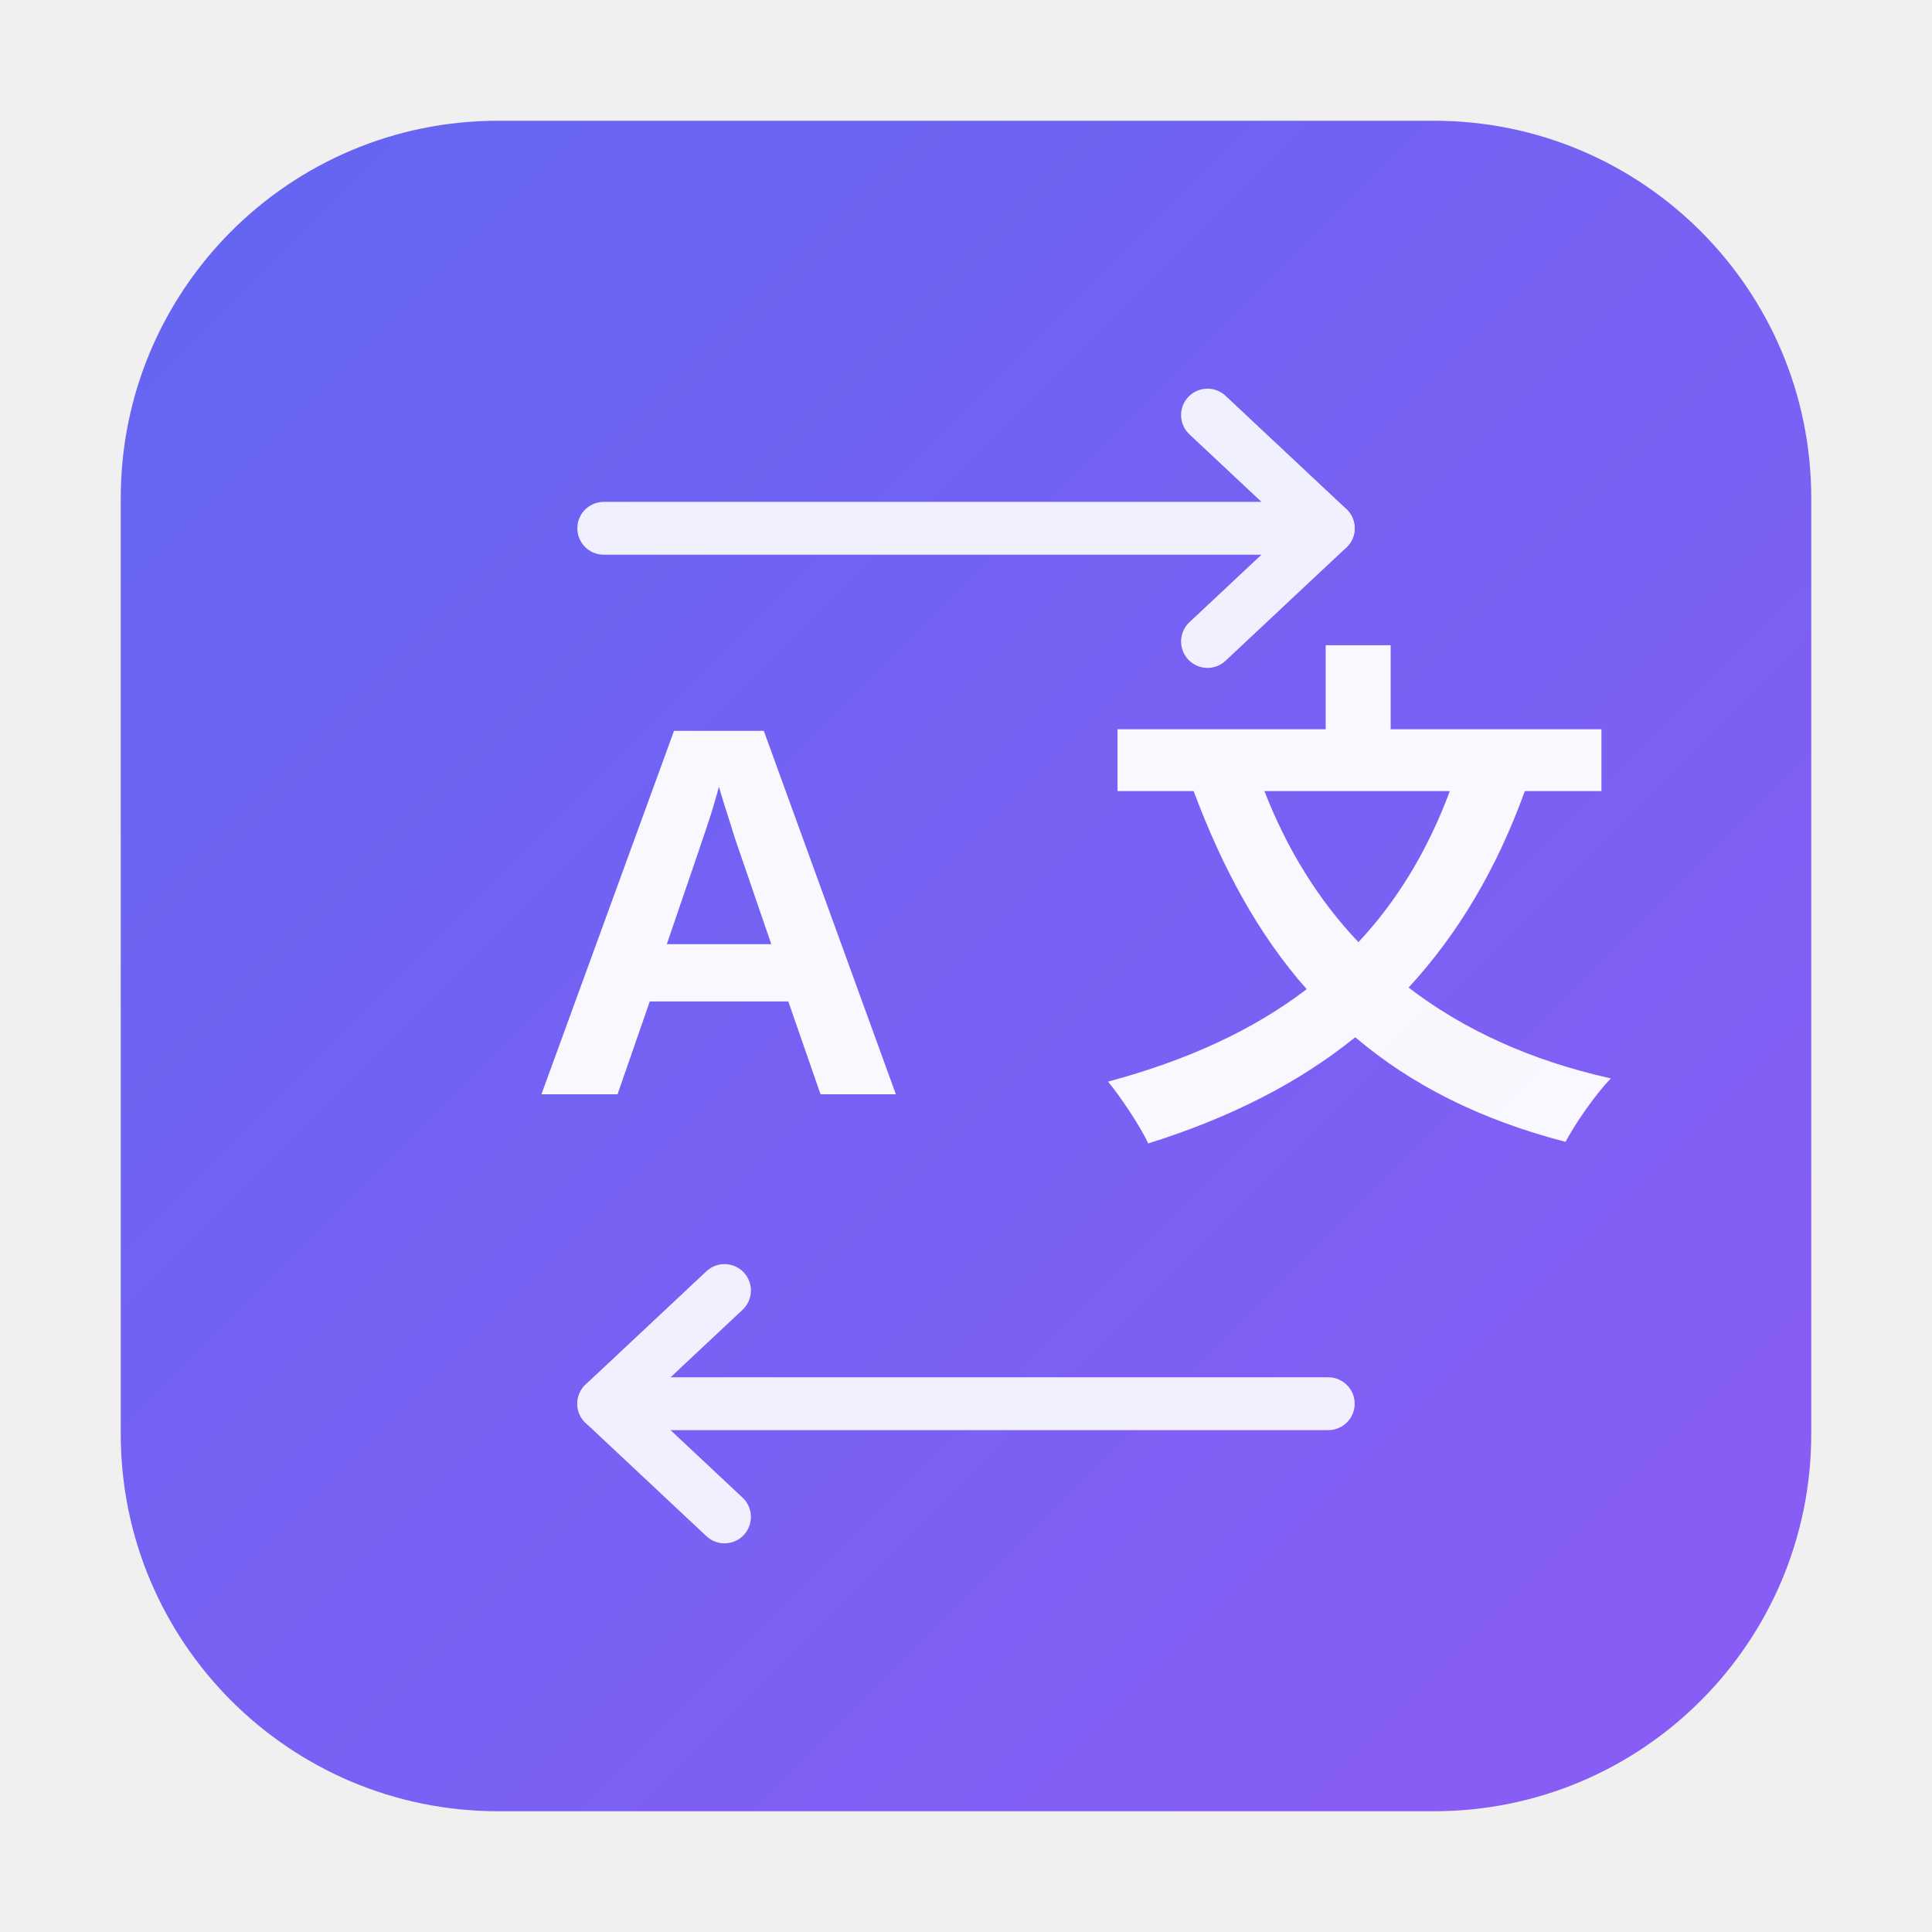
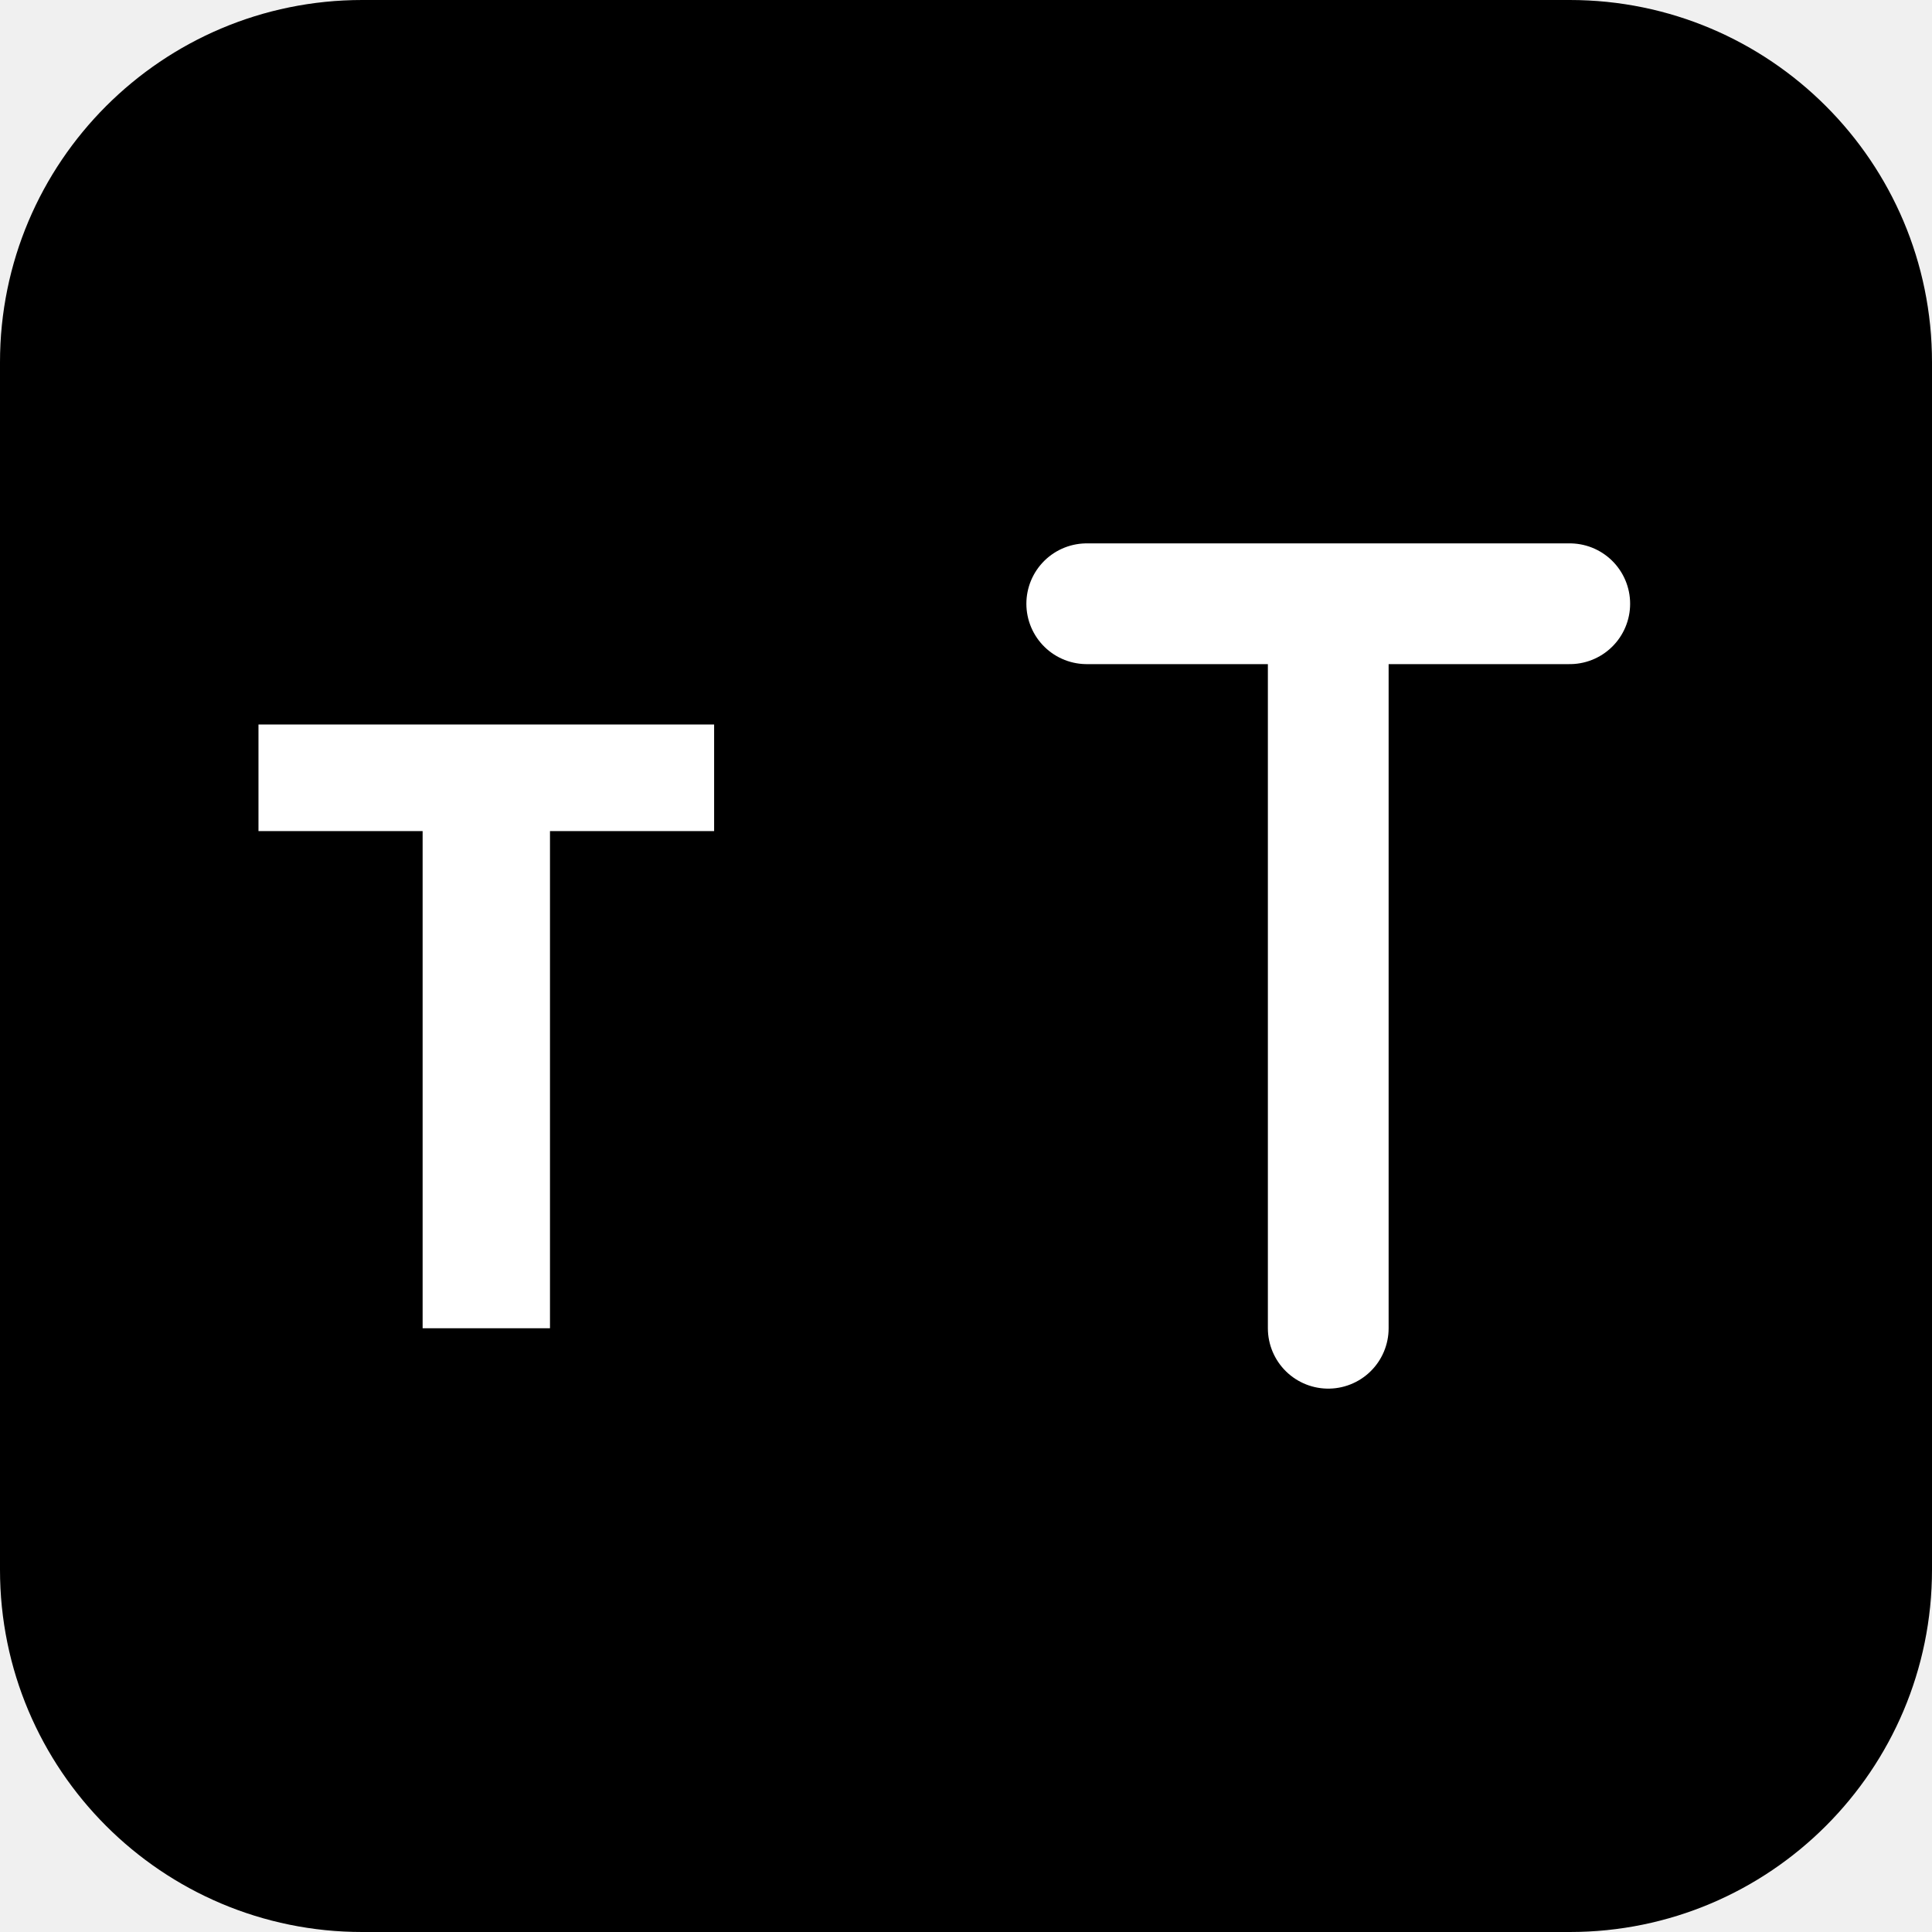
- <svg xmlns="http://www.w3.org/2000/svg" viewBox="0 0 1024 1024">
-   <defs>
-     <linearGradient id="bgGradient" x1="0%" y1="0%" x2="100%" y2="100%">
-       <stop offset="0%" style="stop-color:#6366F1;stop-opacity:1" />
-       <stop offset="100%" style="stop-color:#8B5CF6;stop-opacity:1" />
-     </linearGradient>
-   </defs>
-   <rect x="64" y="64" width="896" height="896" rx="200" ry="200" fill="url(#bgGradient)" />
-   <text x="280" y="580" font-family="SF Pro Display, -apple-system, Helvetica Neue, Arial, sans-serif" font-size="280" font-weight="700" fill="white" opacity="0.95">A</text>
-   <text x="580" y="580" font-family="SF Pro Display, -apple-system, Helvetica Neue, Arial, sans-serif" font-size="280" font-weight="700" fill="white" opacity="0.95">文</text>
-   <g fill="none" stroke="white" stroke-width="28" stroke-linecap="round" stroke-linejoin="round" opacity="0.9">
-     <path d="M320 280 L704 280" />
-     <path d="M640 220 L704 280 L640 340" />
-     <path d="M704 744 L320 744" />
-     <path d="M384 684 L320 744 L384 804" />
-   </g>
+ <svg xmlns="http://www.w3.org/2000/svg" viewBox="0 0 32 32">
+   <rect width="32" height="32" rx="6" fill="#000" />
+   <text x="4" y="22" font-family="system-ui, sans-serif" font-size="14" font-weight="600" fill="#fff">T</text>
+   <path d="M18 10h8M22 10v12" stroke="#fff" stroke-width="2" stroke-linecap="round" />
</svg>
